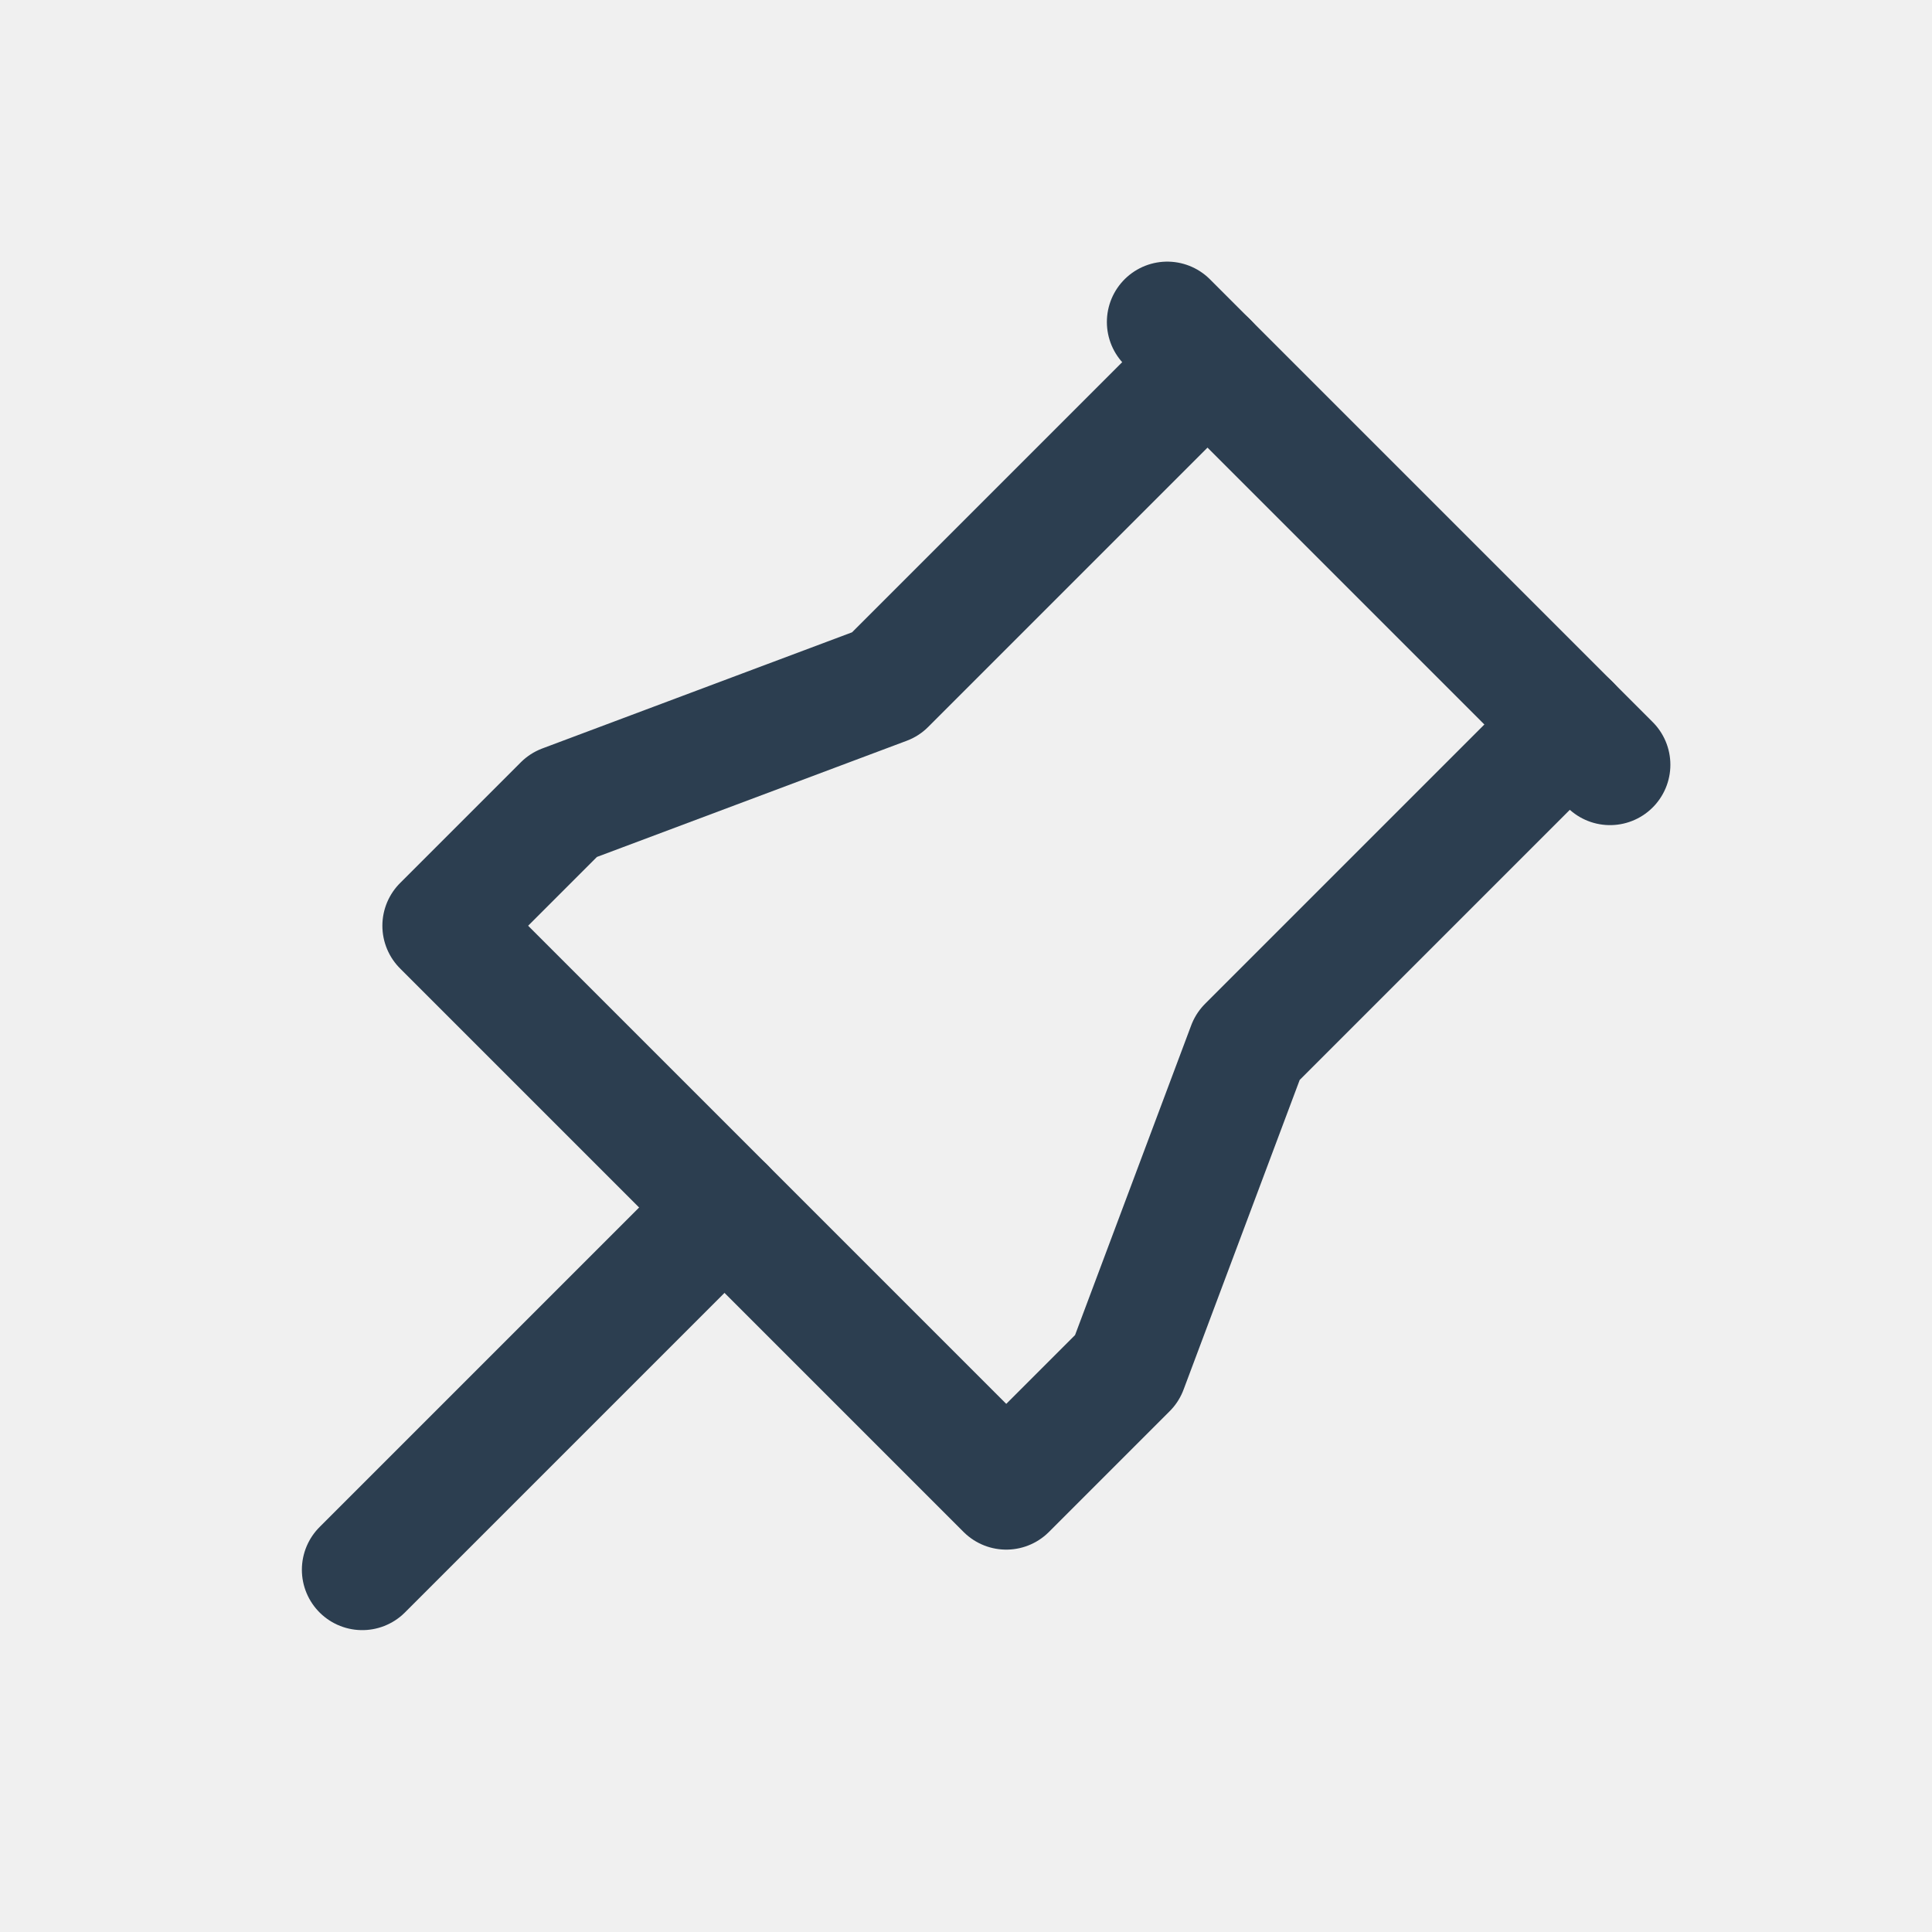
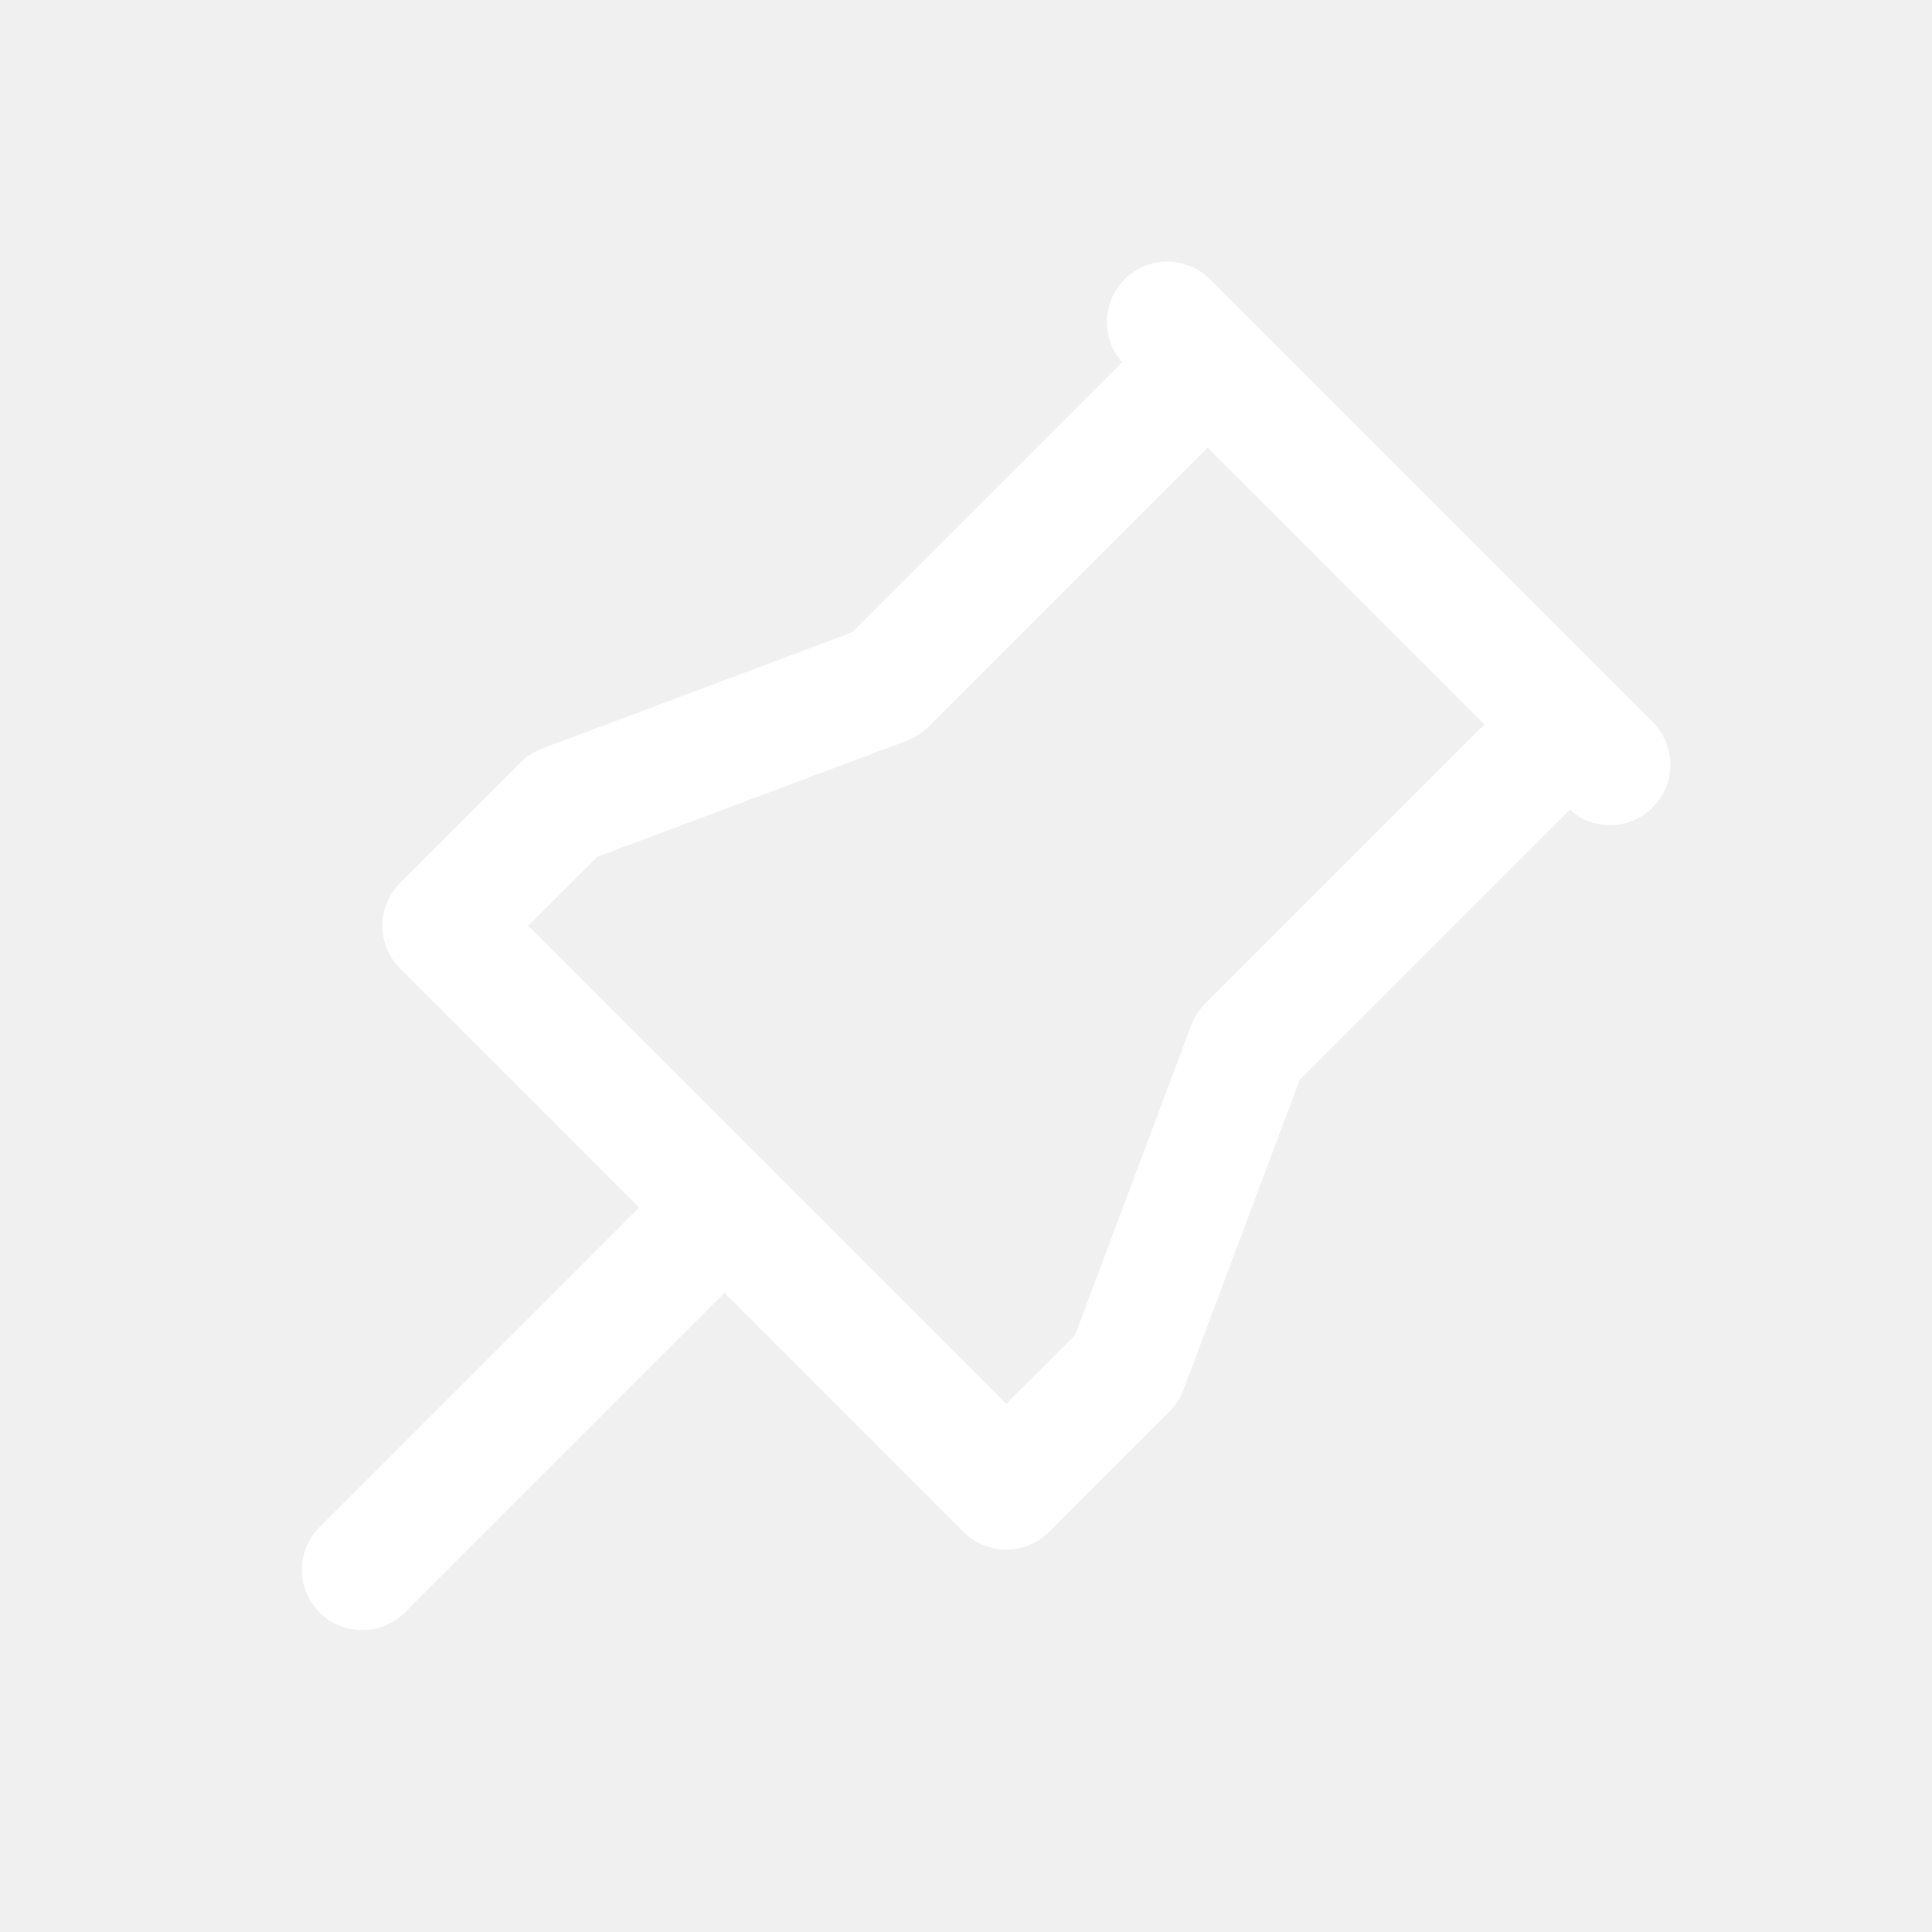
- <svg xmlns="http://www.w3.org/2000/svg" class="icon icon-tabler icon-tabler-pin" width="44" height="44" viewBox="0 0 24 24" stroke-width="1.5" stroke="#2c3e50" fill="none" stroke-linecap="round" stroke-linejoin="round">
+ <svg xmlns="http://www.w3.org/2000/svg" class="icon icon-tabler icon-tabler-pin" width="44" height="44" viewBox="0 0 24 24" stroke-width="1.5" stroke="#ffffff" fill="none" stroke-linecap="round" stroke-linejoin="round">
  <path stroke="none" d="M0 0h24v24H0z" fill="none" />
  <path d="M15 4.5l-4 4l-4 1.5l-1.5 1.5l7 7l1.5 -1.5l1.5 -4l4 -4" />
  <line x1="9" y1="15" x2="4.5" y2="19.5" />
  <line x1="14.5" y1="4" x2="20" y2="9.5" />
</svg>
